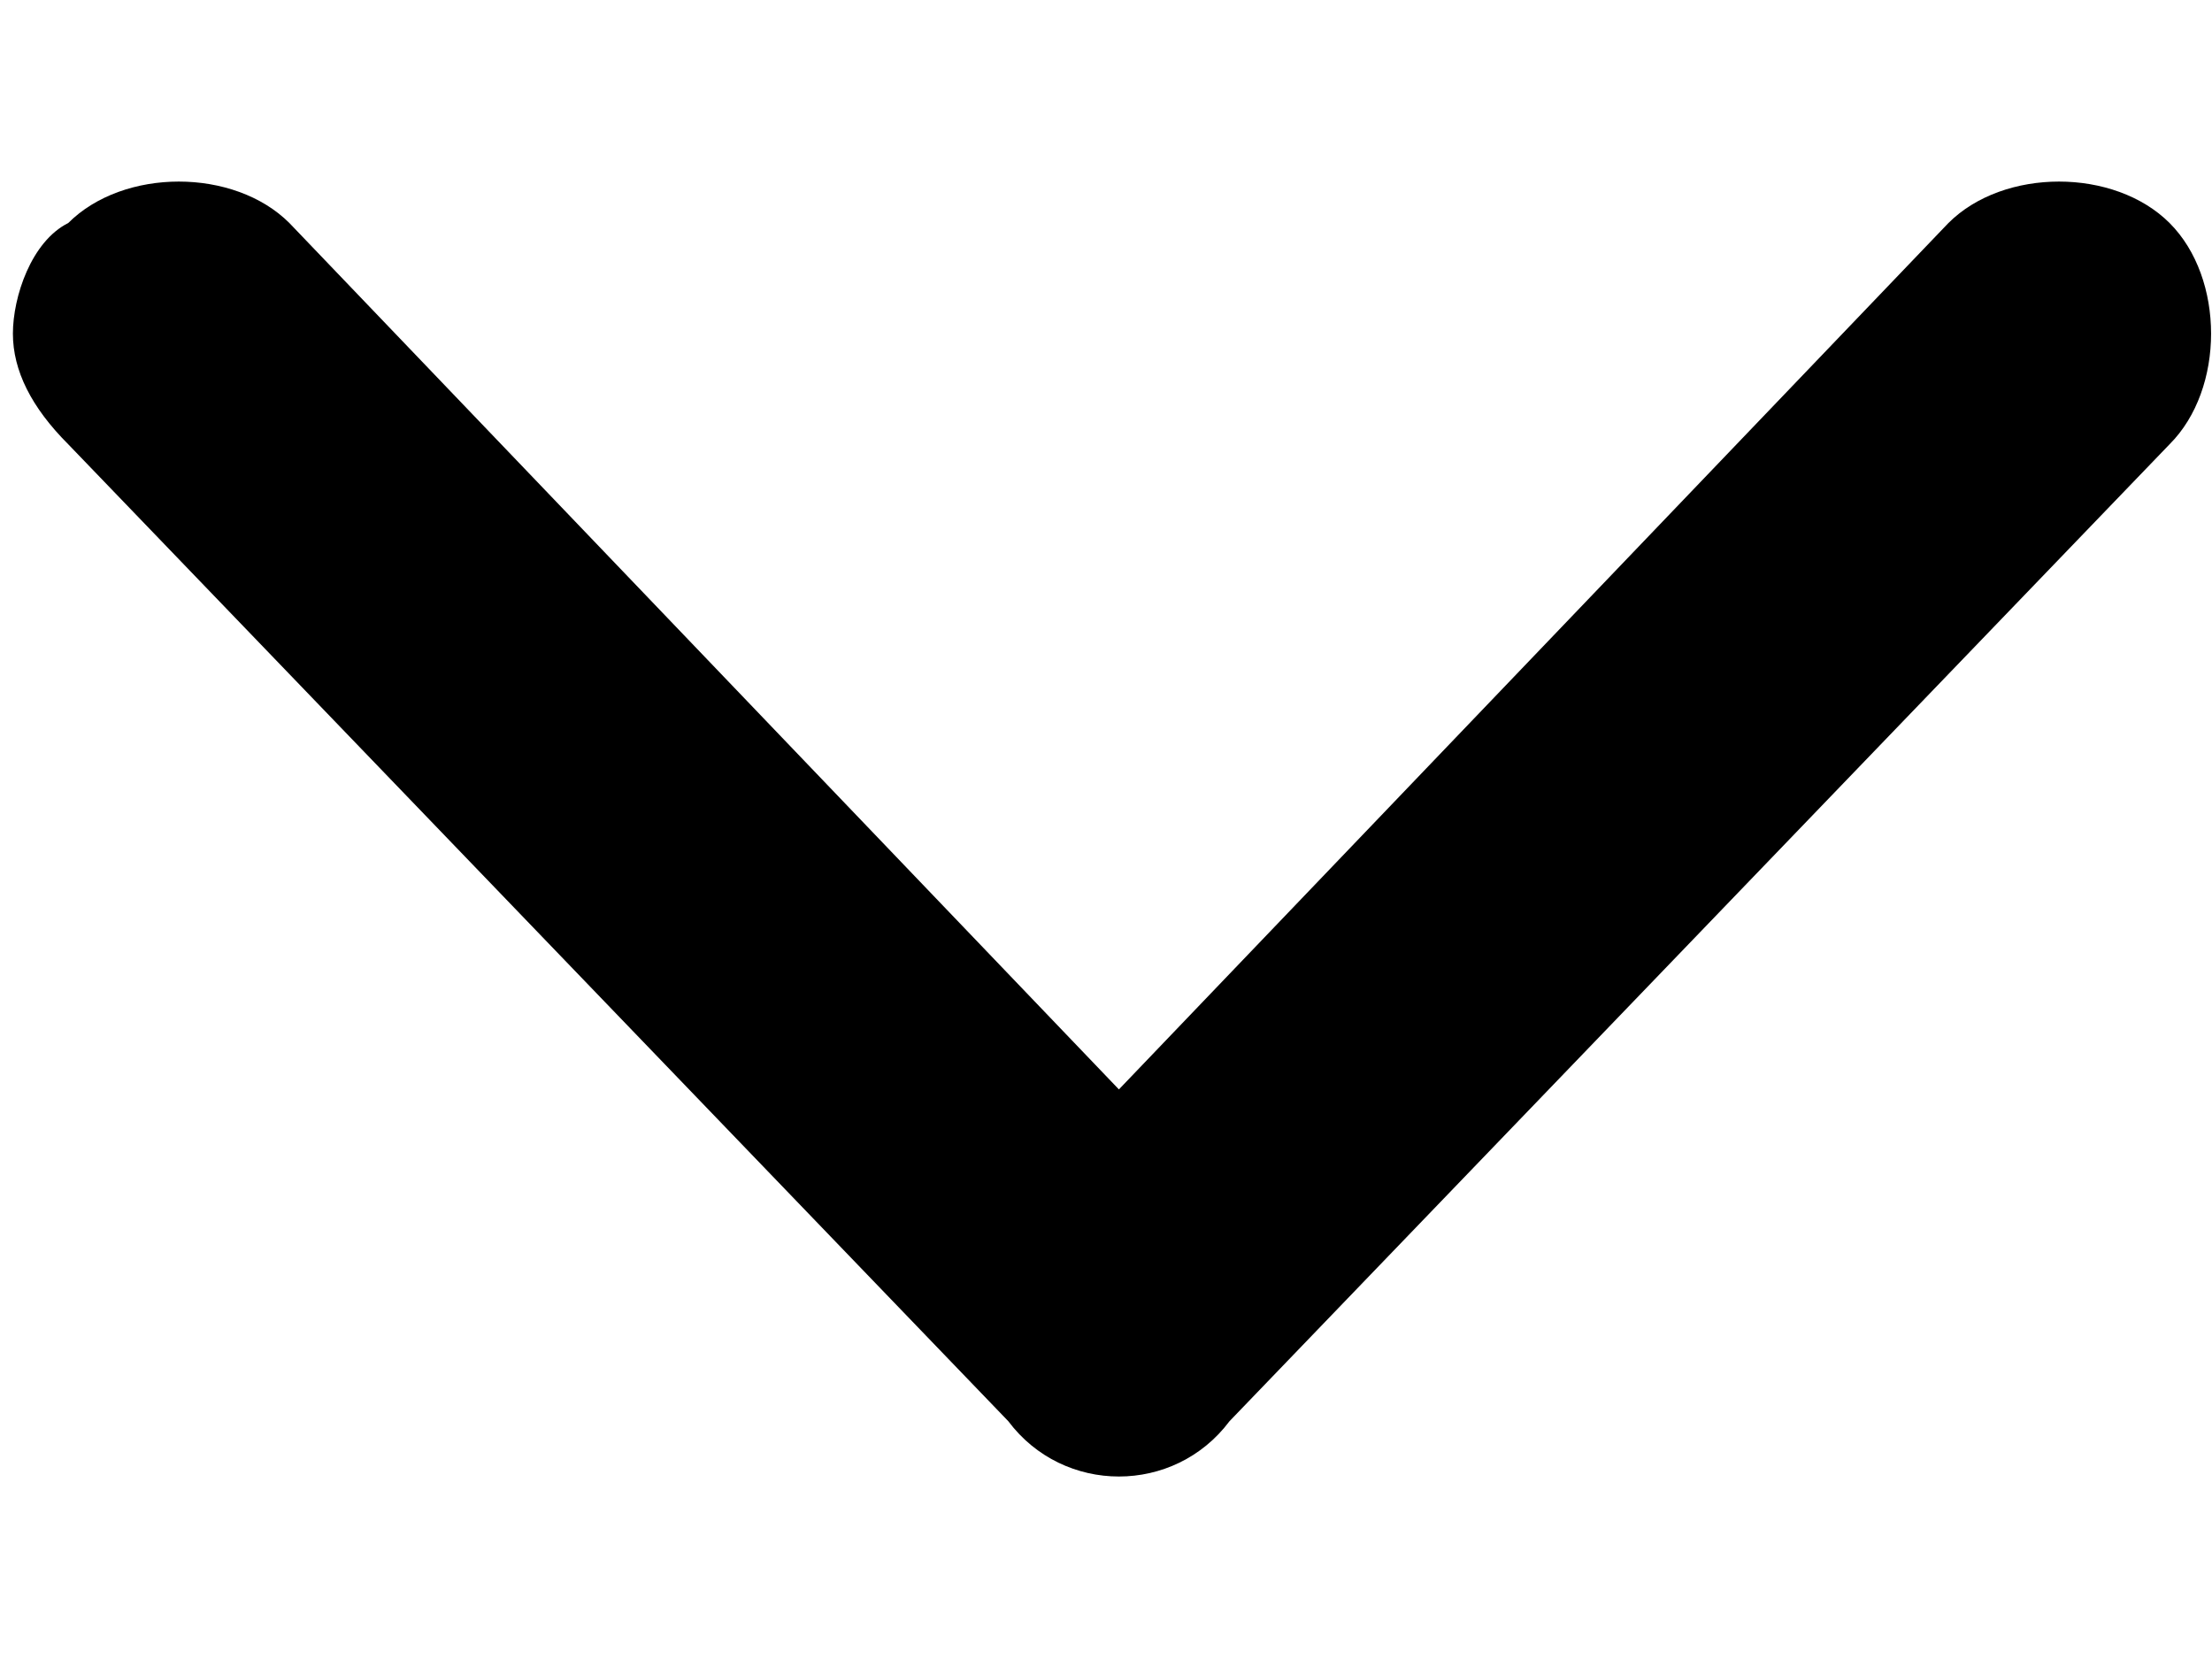
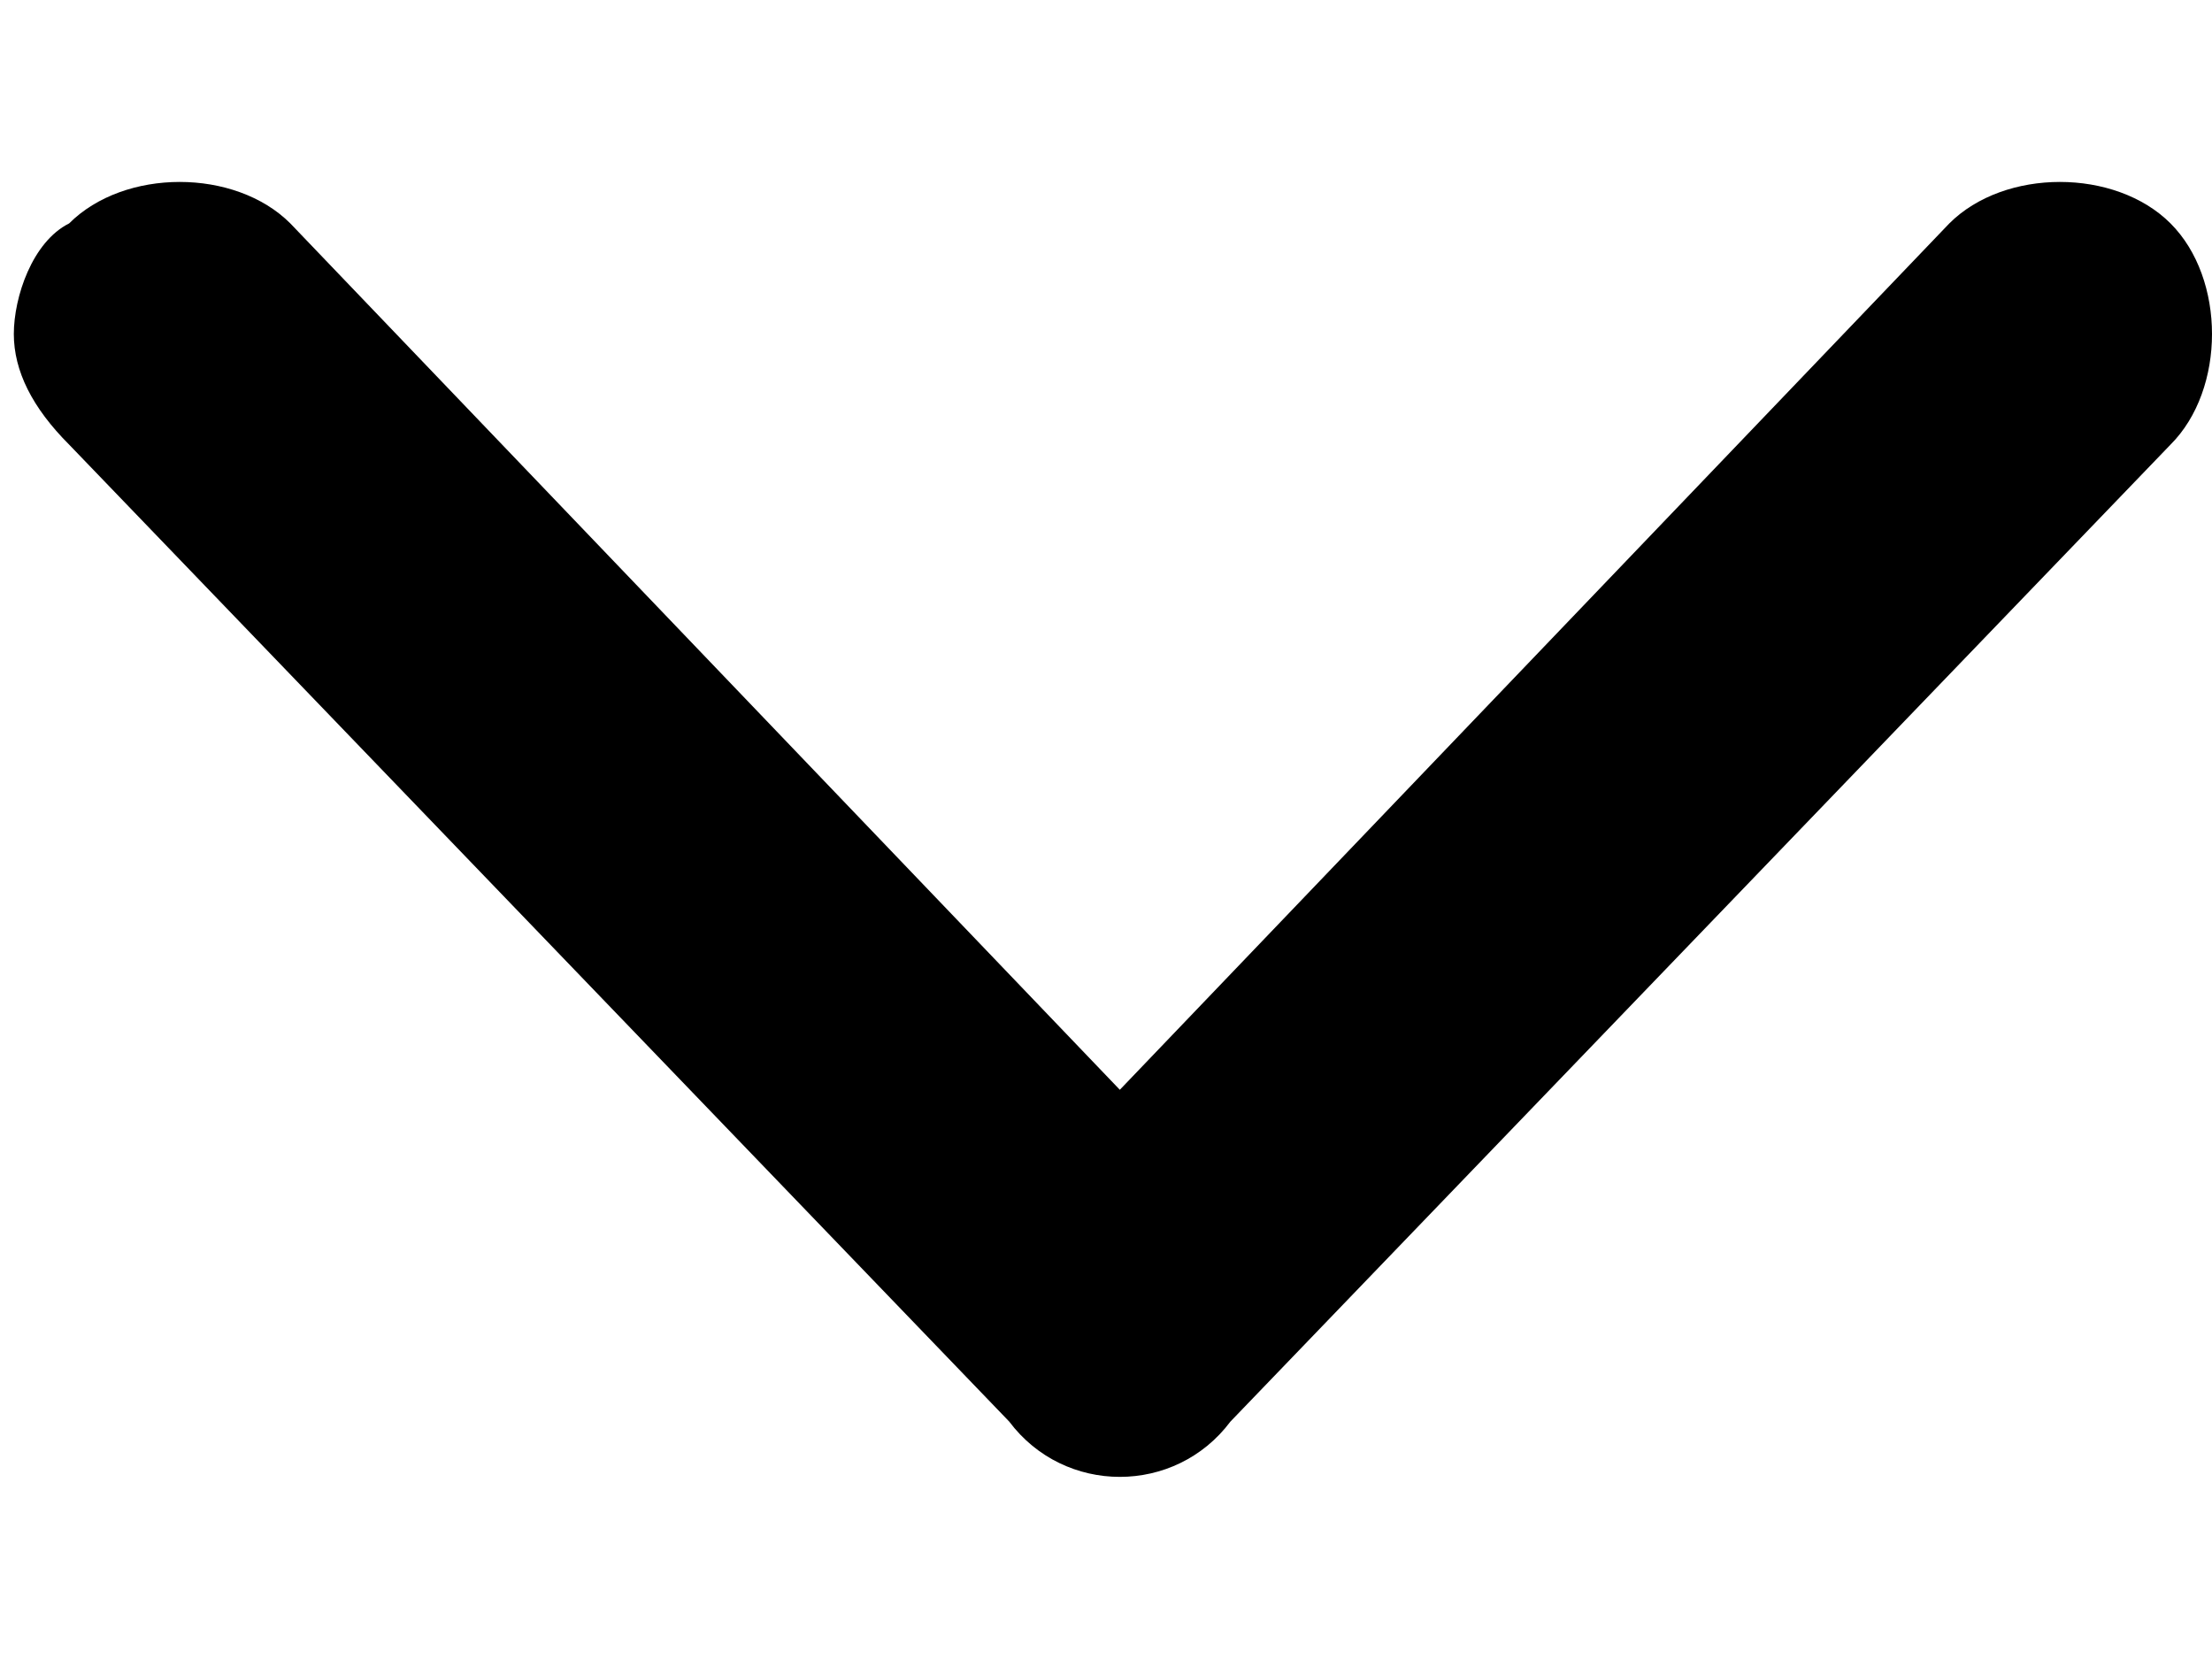
- <svg xmlns="http://www.w3.org/2000/svg" width="12" height="9" fill="none">
-   <path fill="#000" d="m6.67 7.71 5.1-5.3c.3-.3.3-.9 0-1.2-.3-.3-.9-.3-1.2 0l-4.5 4.7-4.5-4.7c-.3-.3-.9-.3-1.2 0-.2.1-.3.4-.3.6 0 .2.1.4.3.6l5.1 5.3c.3.4.9.4 1.2 0Z" />
+ <svg xmlns="http://www.w3.org/2000/svg" width="12" height="9" fill="none" viewBox="0 0 12 9">
+   <path fill="#000" d="m6.675 7.712 5.1-5.3c.3-.3.3-.9 0-1.2s-.9-.3-1.2 0l-4.5 4.7-4.5-4.7c-.3-.3-.9-.3-1.2 0-.2.1-.3.4-.3.6q0 .3.3.6l5.1 5.3c.3.4.9.4 1.2 0" />
</svg>
